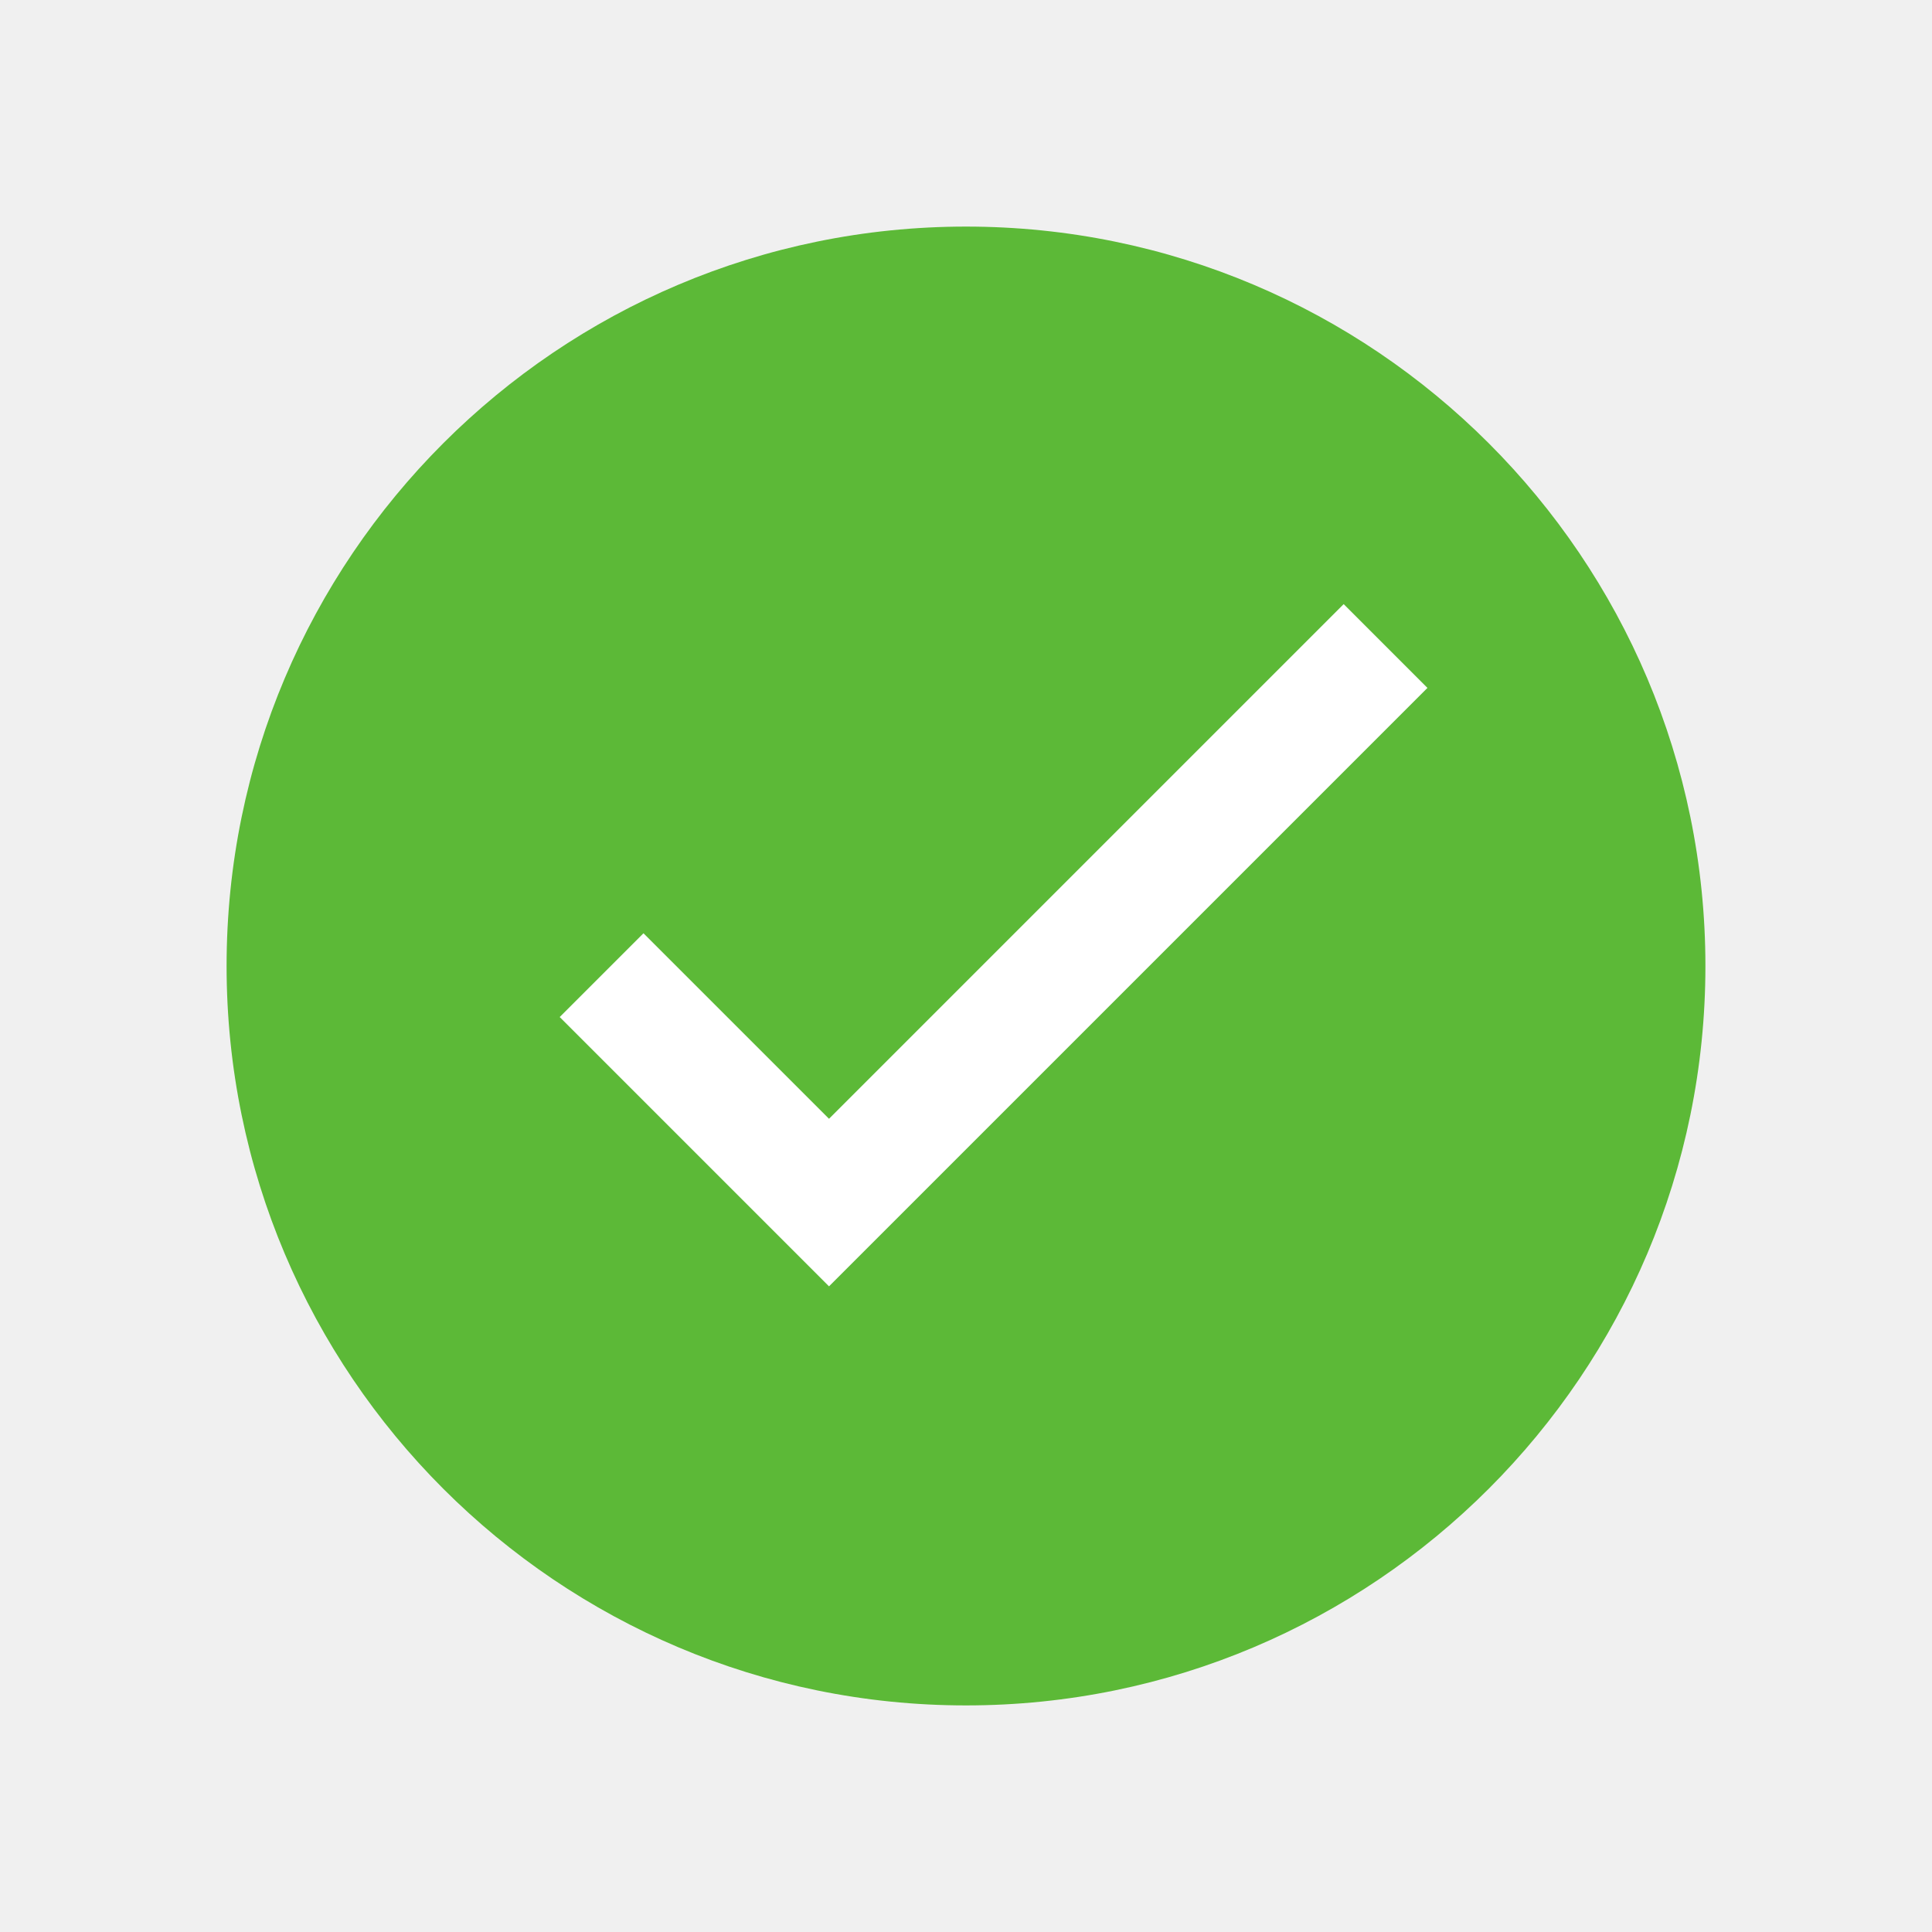
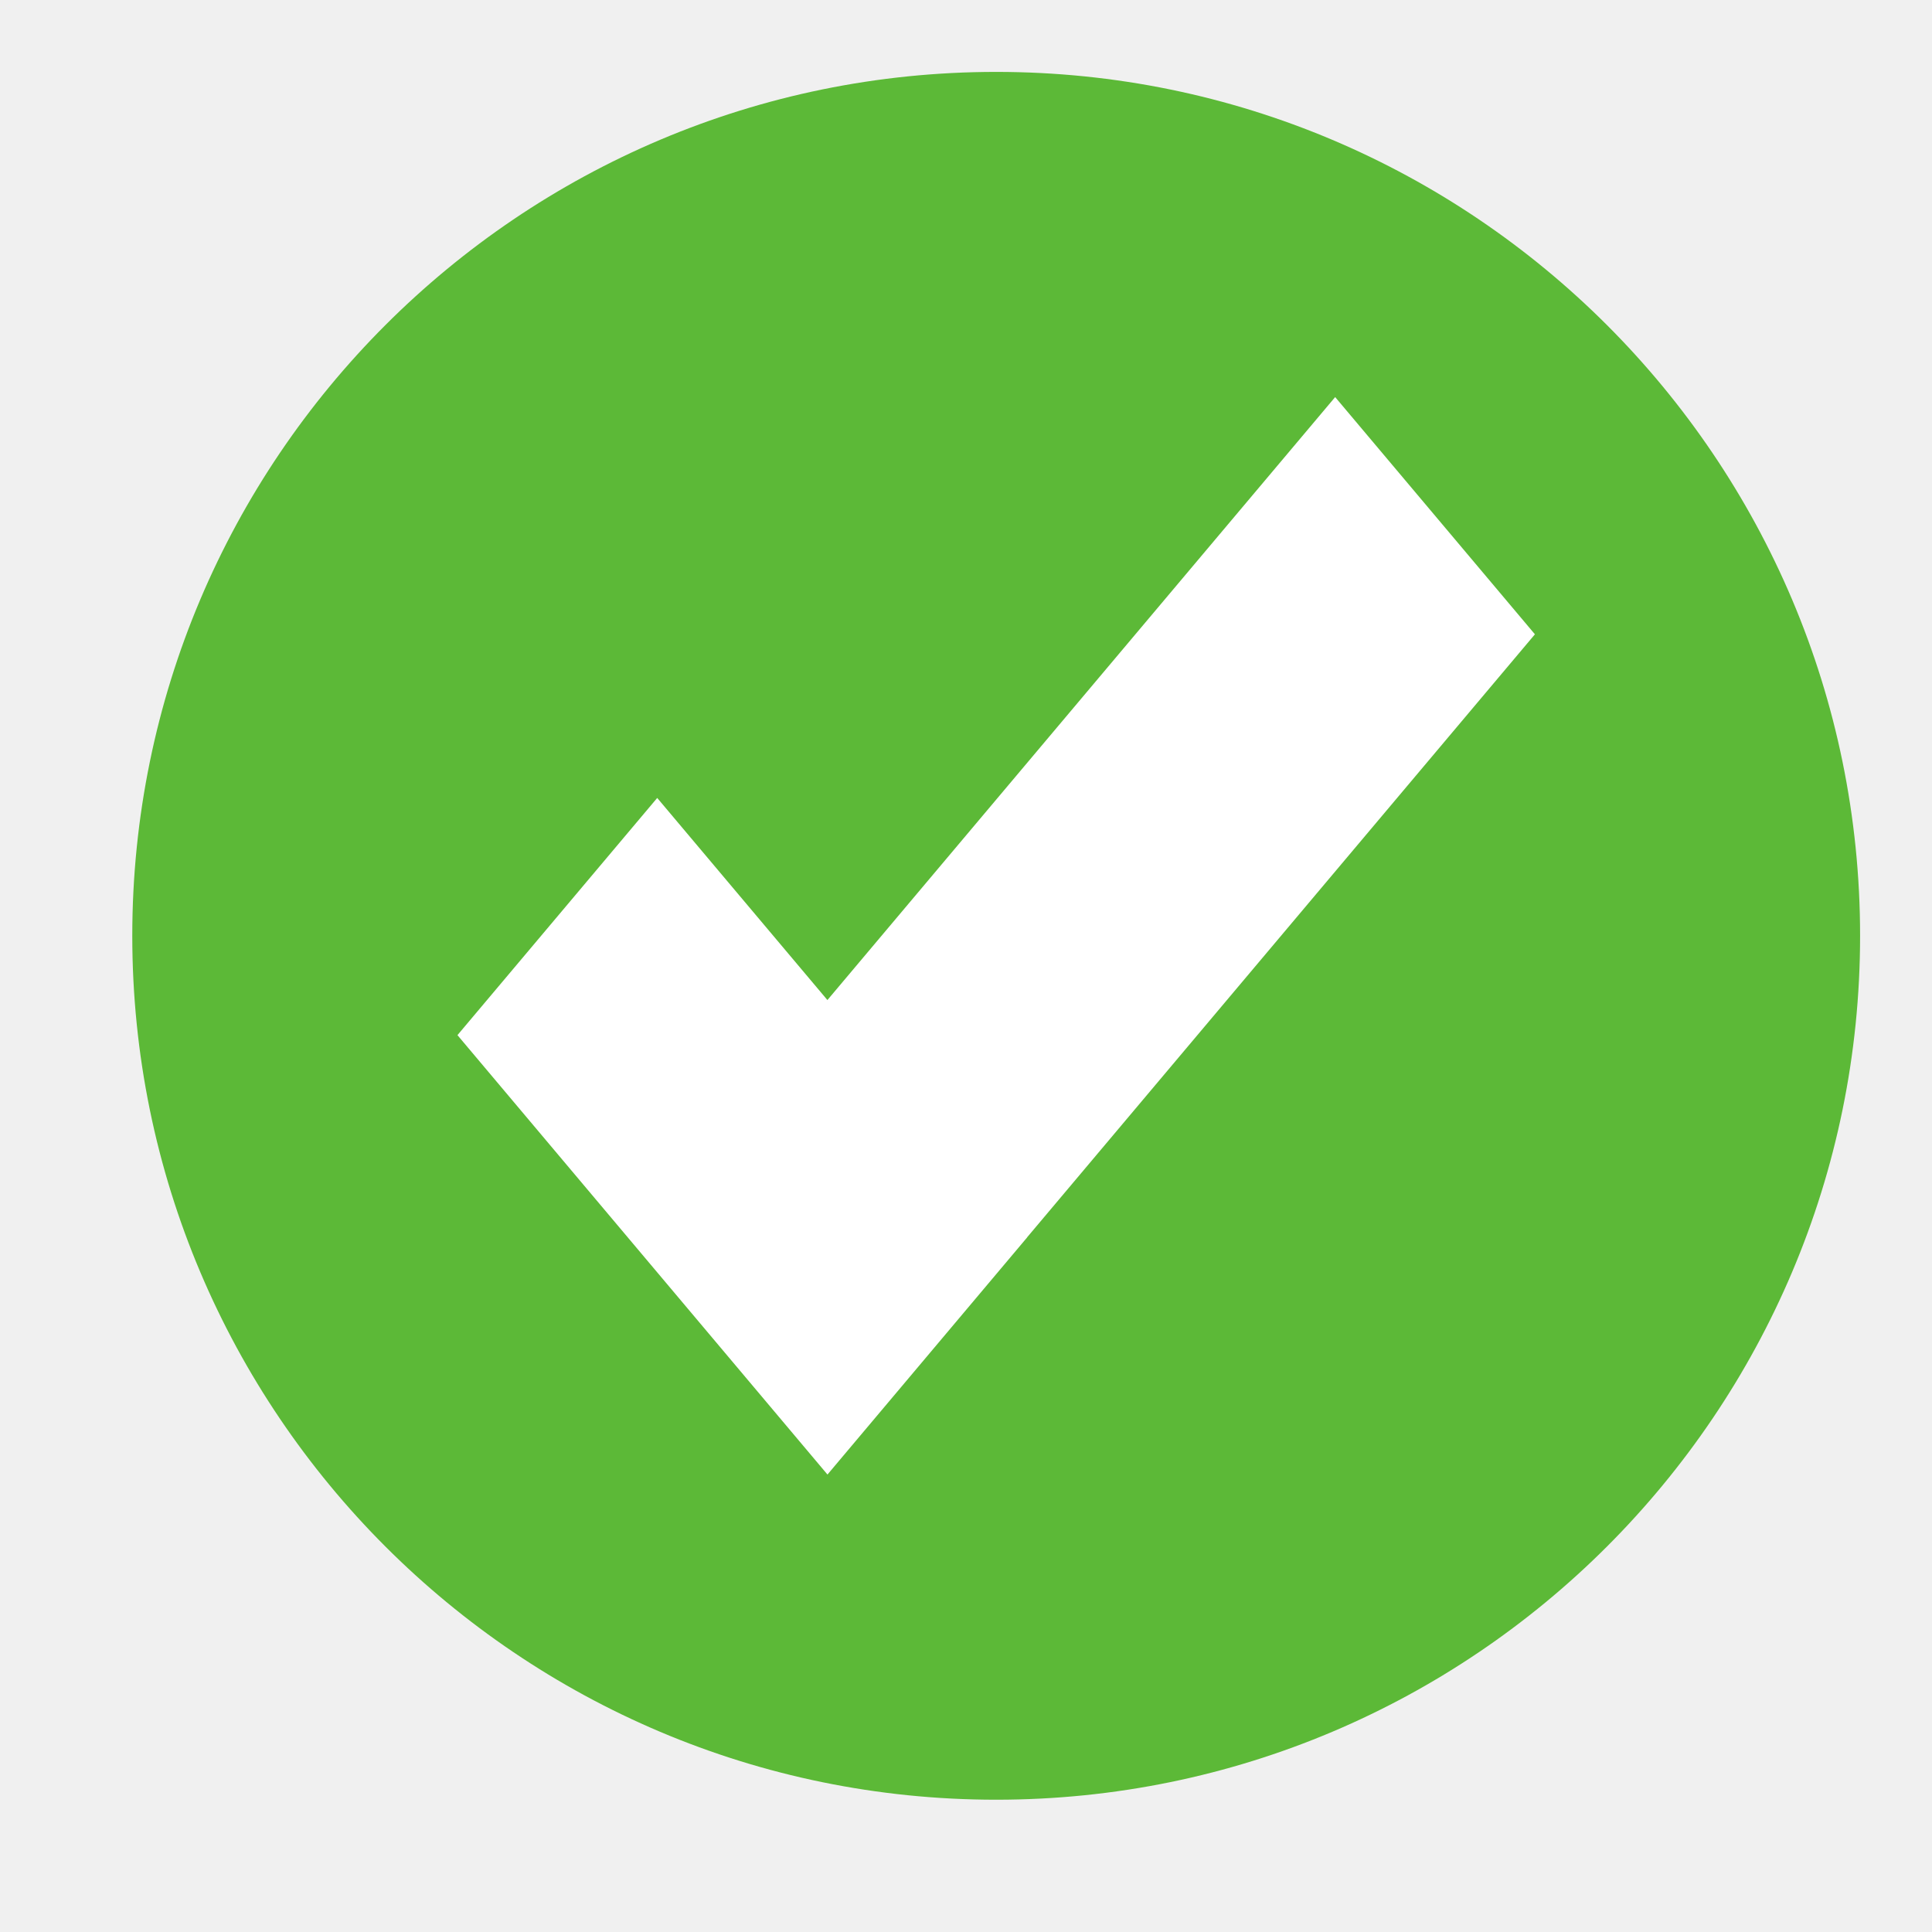
<svg xmlns="http://www.w3.org/2000/svg" xmlns:xlink="http://www.w3.org/1999/xlink" version="1.1" preserveAspectRatio="xMidYMid meet" viewBox="0 0 640 640" width="640" height="640">
  <defs>
-     <path d="M564.94 320C564.94 455.19 455.19 564.94 320 564.94C184.81 564.94 75.06 455.19 75.06 320C75.06 184.81 184.81 75.06 320 75.06C455.19 75.06 564.94 184.81 564.94 320Z" id="a36VgQud1C" />
-     <path d="M274.62 426.12L185.41 336.91L213.16 309.16L274.62 370.61L445.11 200.12L472.86 227.88L274.62 426.12Z" id="g2pHtNOpzI" />
+     <path d="M616.18 310C616.18 467.95 487.95 596.18 330 596.18C172.05 596.18 43.82 467.95 43.82 310C43.82 152.05 172.05 23.82 330 23.82C487.95 23.82 616.18 152.05 616.18 310Z" id="btyOsD9rv" />
+     <path d="M340.26 409.86L340.28 409.88L274.11 488.46L151.54 342.9L217.71 264.33L274.09 331.28L442.29 131.54L508.46 210.12L340.26 409.86Z" id="a2nGncjfnz" />
  </defs>
  <g>
    <g>
      <g>
-         <use xlink:href="#a36VgQud1C" opacity="1" fill="#5cb937" fill-opacity="1" />
+         <use xlink:href="#btyOsD9rv" opacity="1" fill="#5cb937" fill-opacity="1" />
      </g>
      <g>
-         <use xlink:href="#g2pHtNOpzI" opacity="1" fill="#ffffff" fill-opacity="1" />
-         <g>
-           <use xlink:href="#g2pHtNOpzI" opacity="1" fill-opacity="0" stroke="#000000" stroke-width="1" stroke-opacity="0" />
-         </g>
+         <use xlink:href="#a2nGncjfnz" opacity="1" fill="#ffffff" fill-opacity="1" />
      </g>
    </g>
  </g>
</svg>
